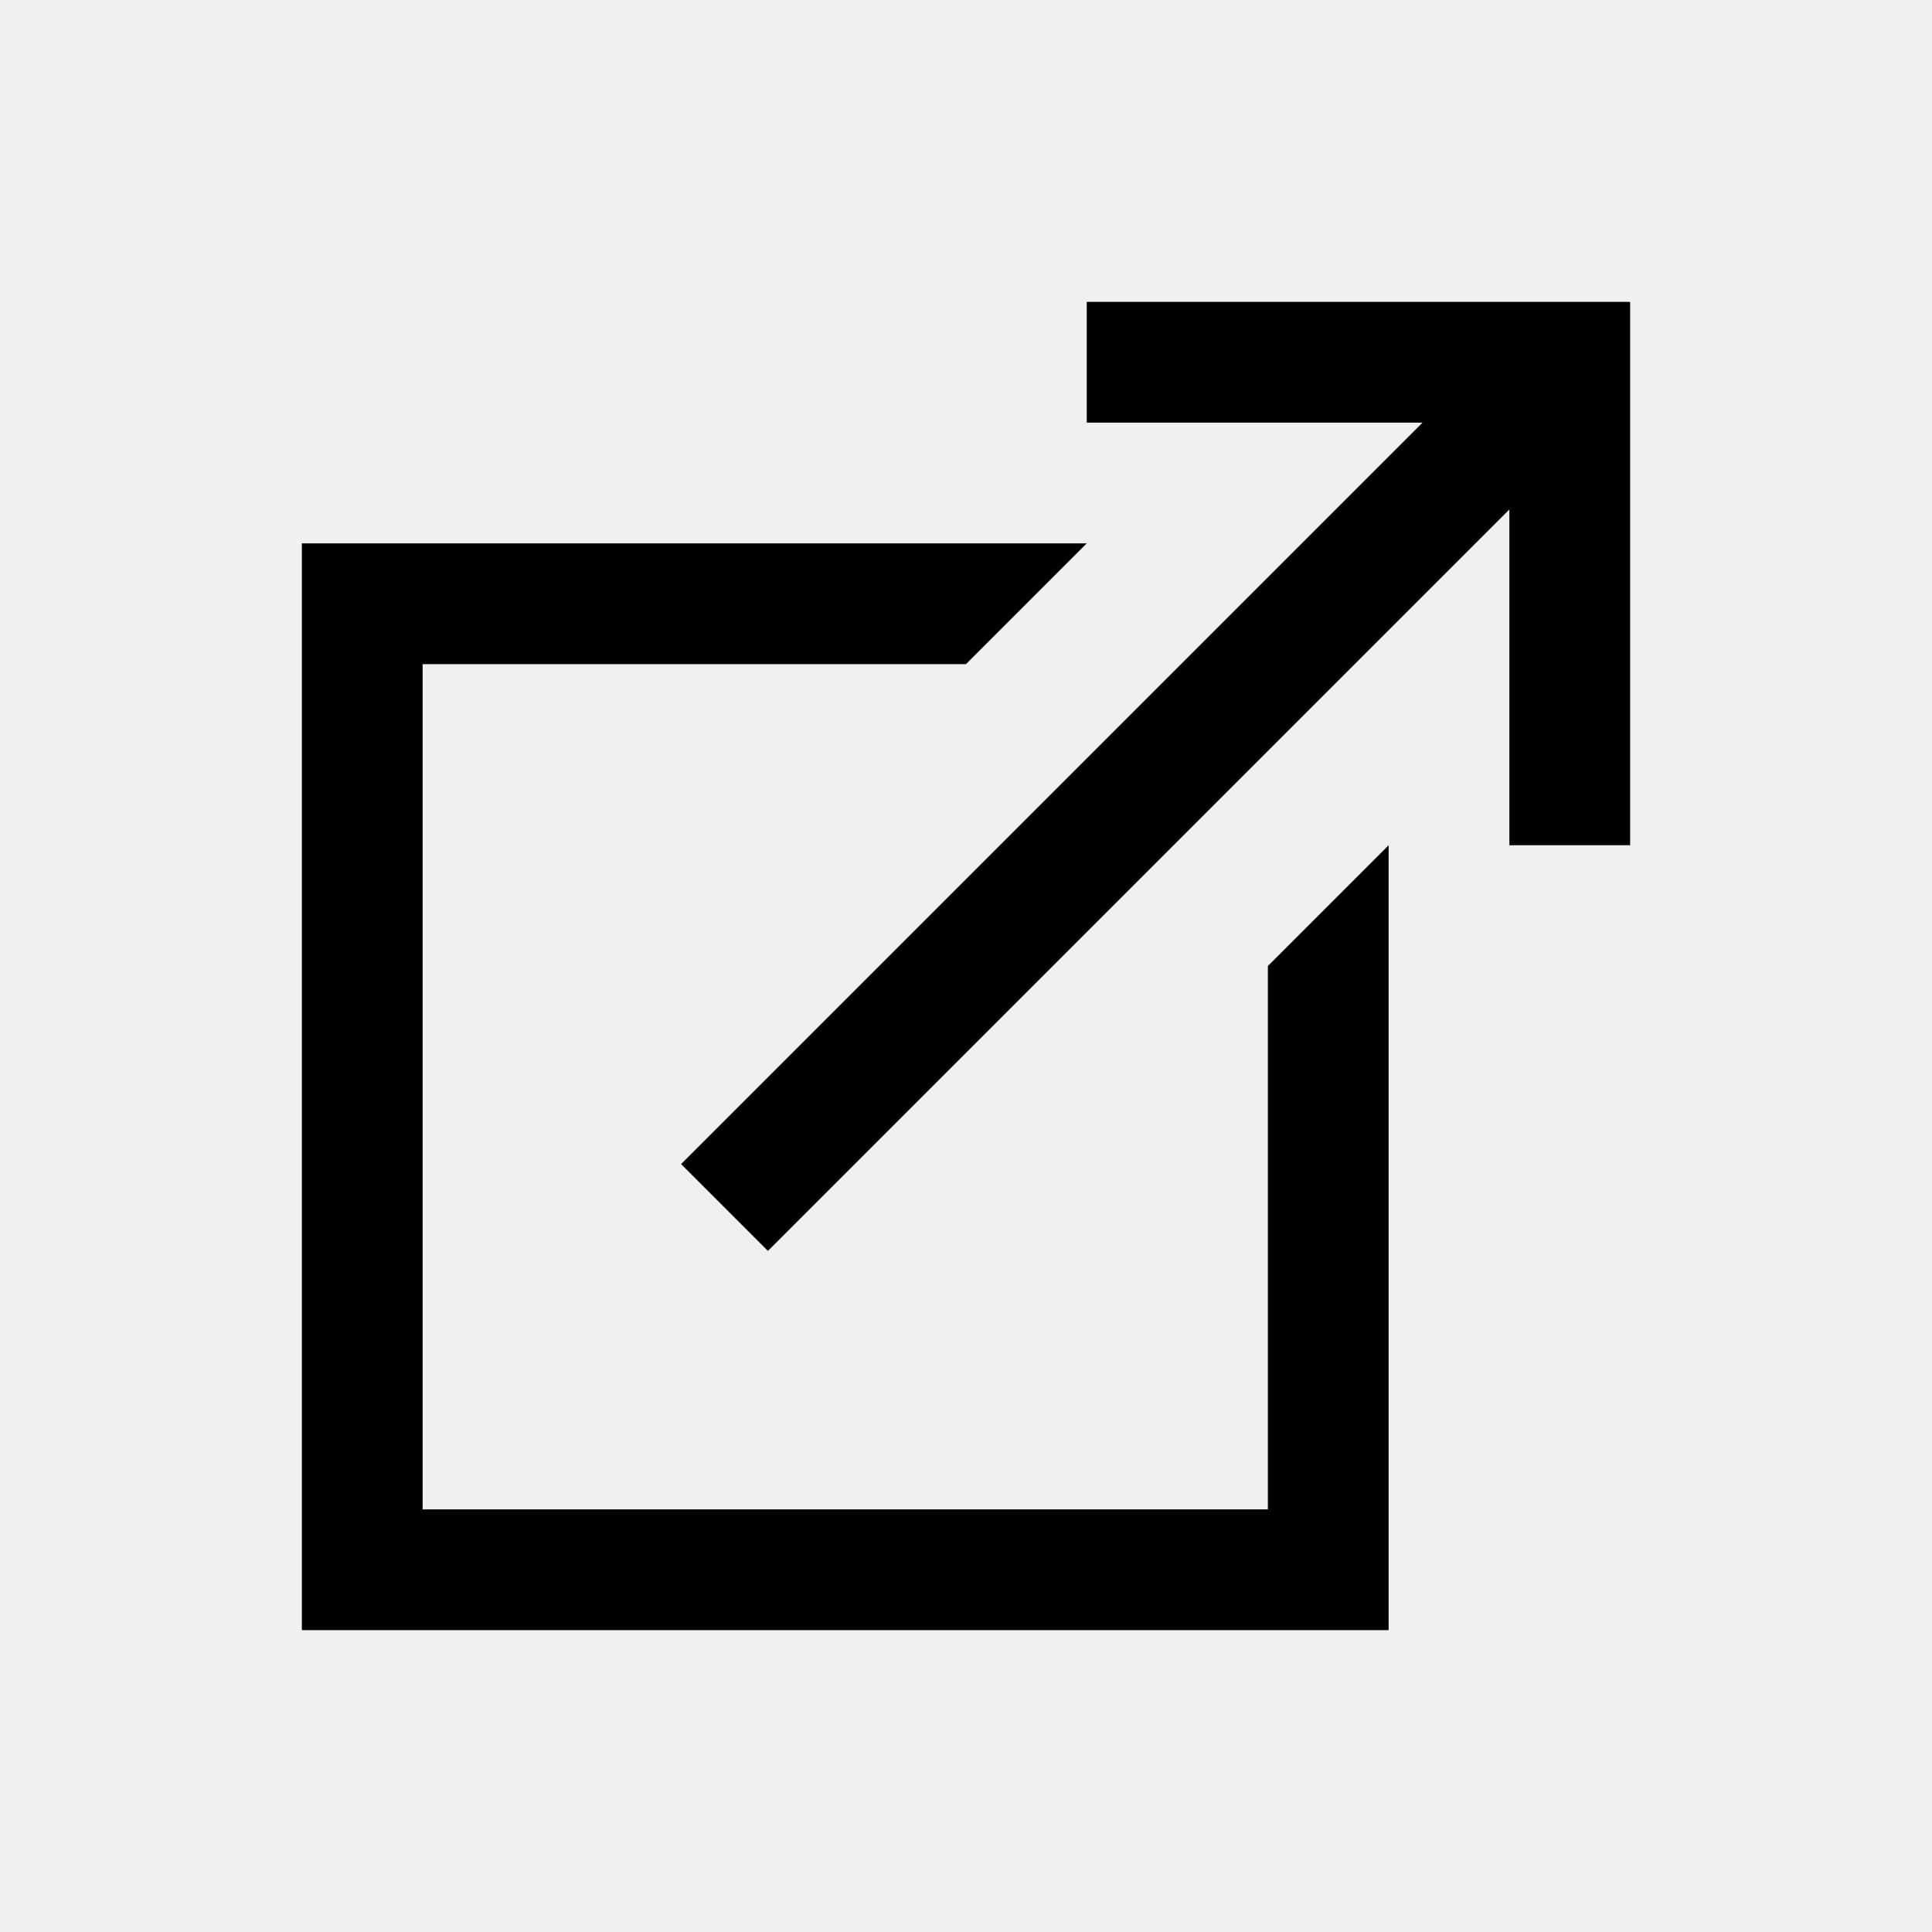
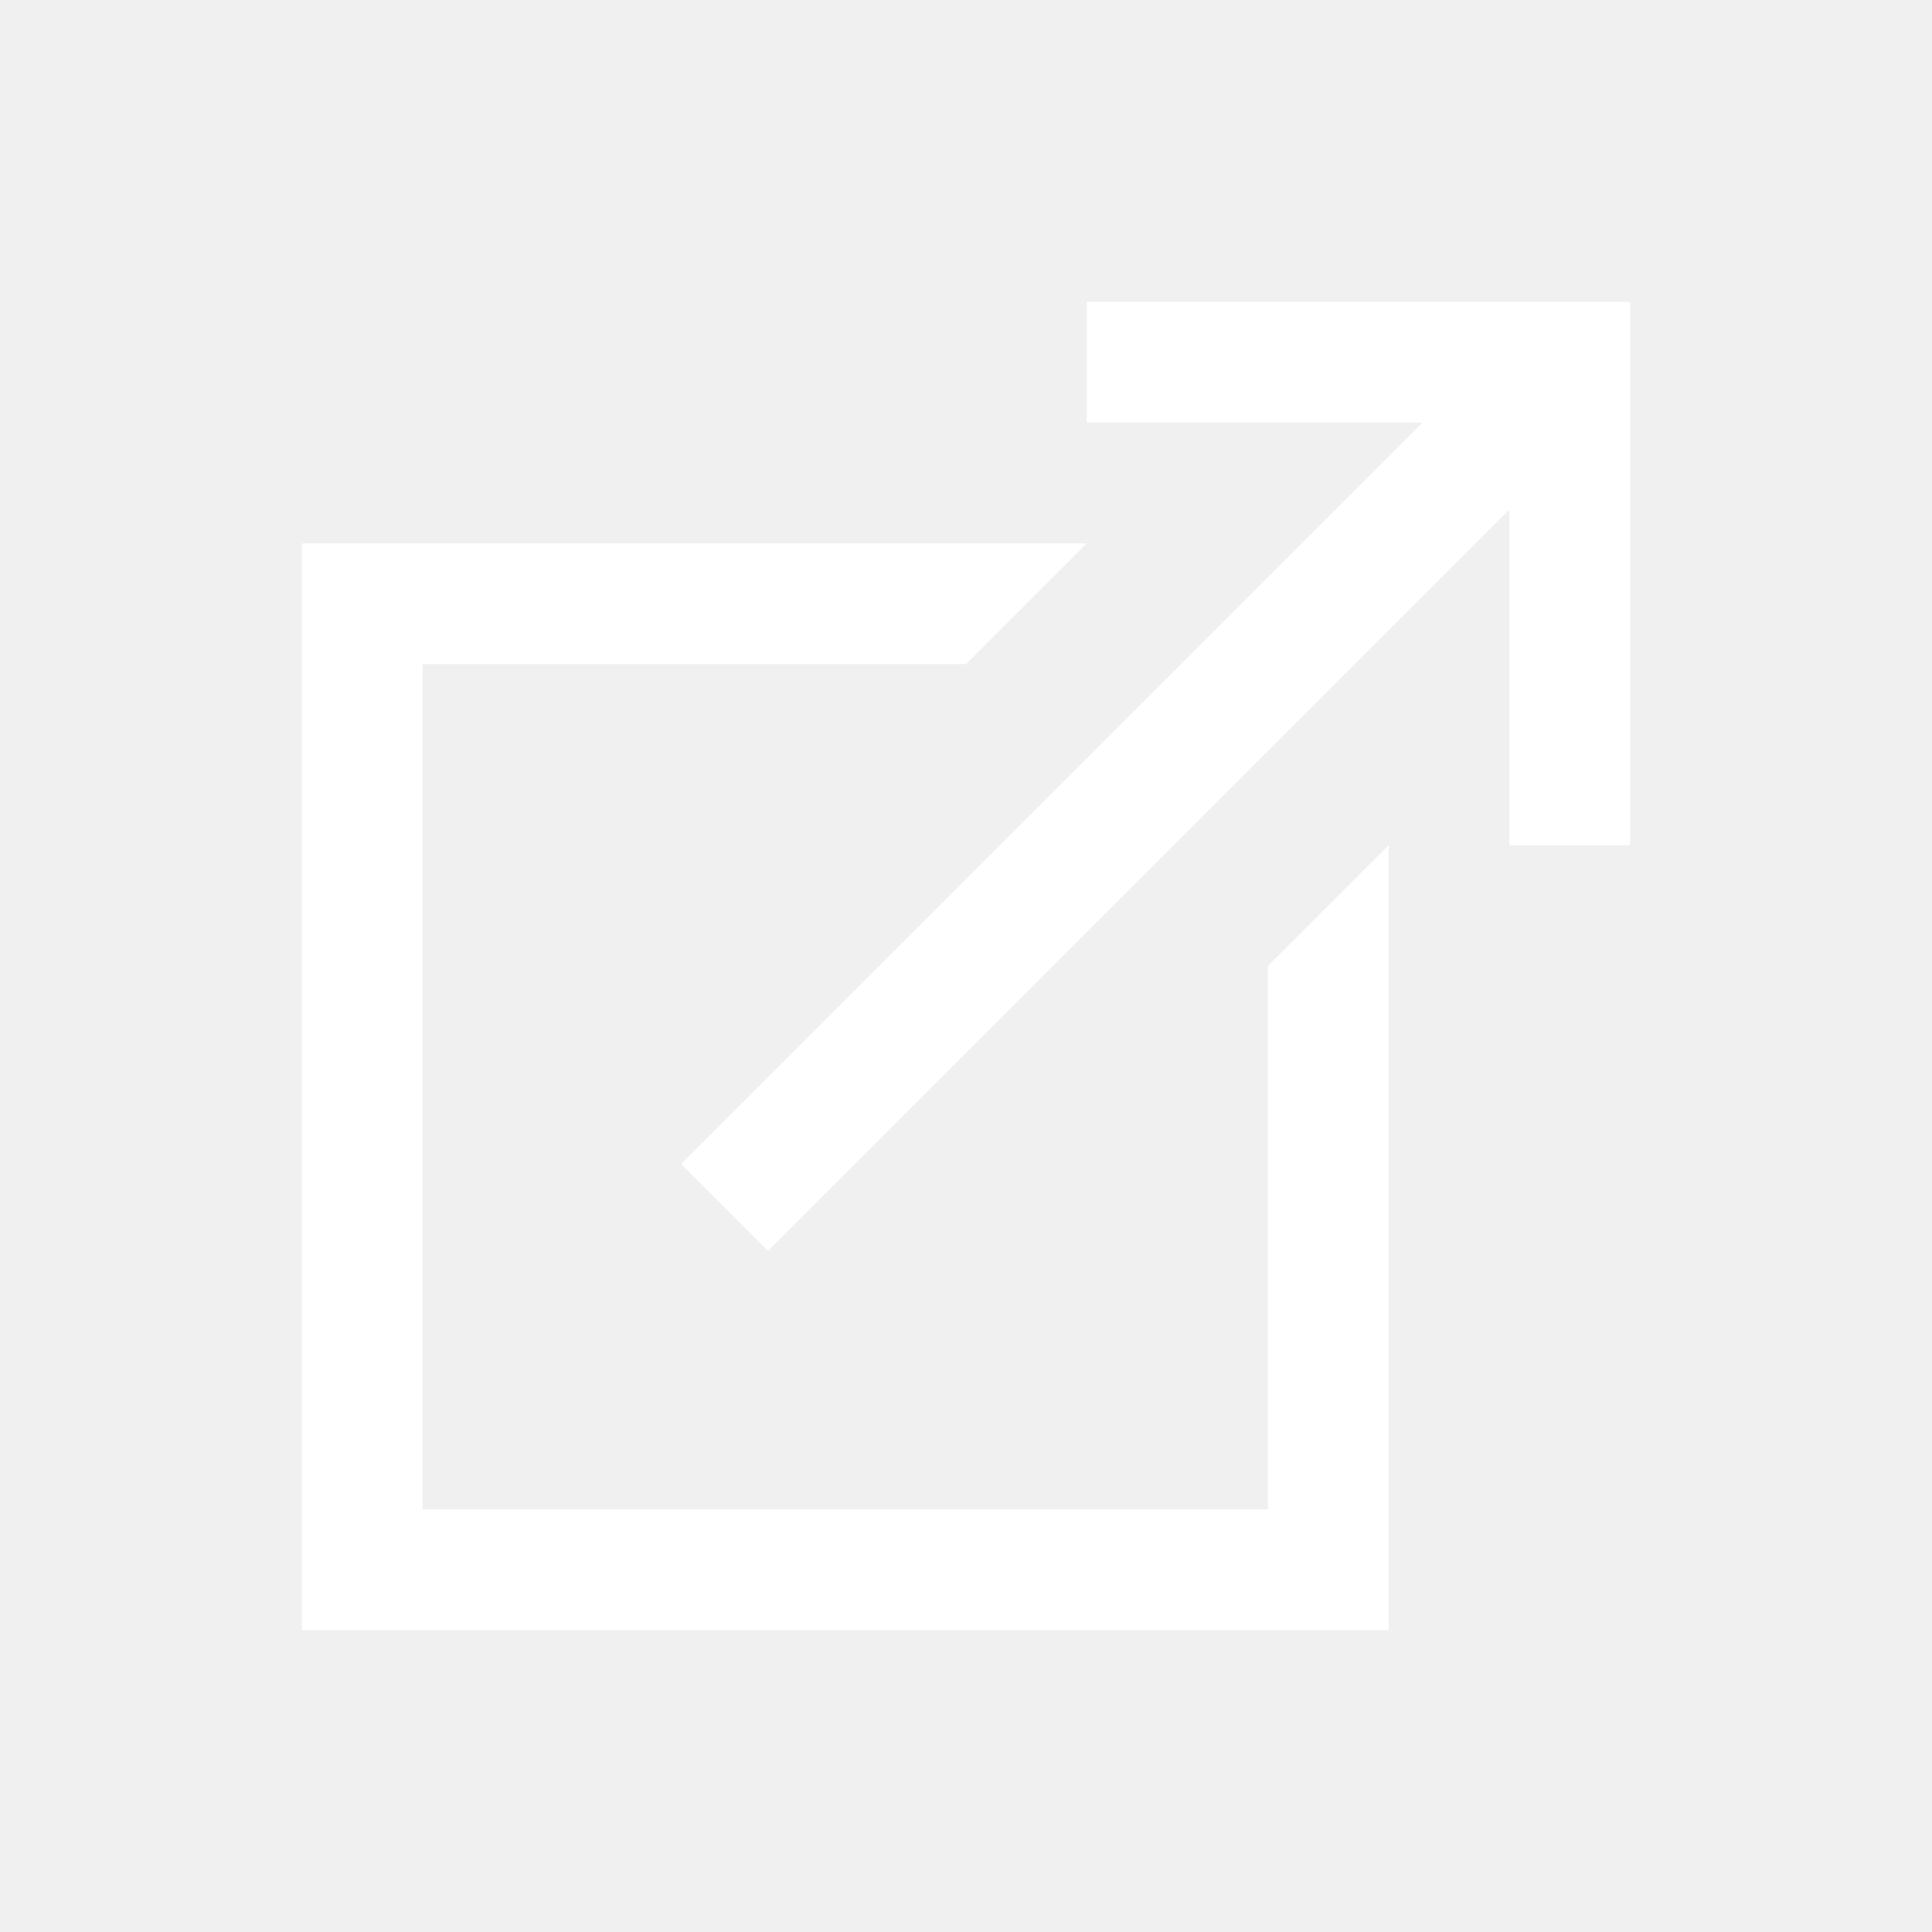
- <svg xmlns="http://www.w3.org/2000/svg" fill="#000000" viewBox="0 0 32 32" width="32px" height="32px">
+ <svg xmlns="http://www.w3.org/2000/svg" fill="#ffffff" viewBox="0 0 32 32" width="32px" height="32px">
  <path d="M 18 5 L 18 7 L 23.562 7 L 11.281 19.281 L 12.719 20.719 L 25 8.438 L 25 14 L 27 14 L 27 5 Z M 5 9 L 5 27 L 23 27 L 23 14 L 21 16 L 21 25 L 7 25 L 7 11 L 16 11 L 18 9 Z" />
</svg>
